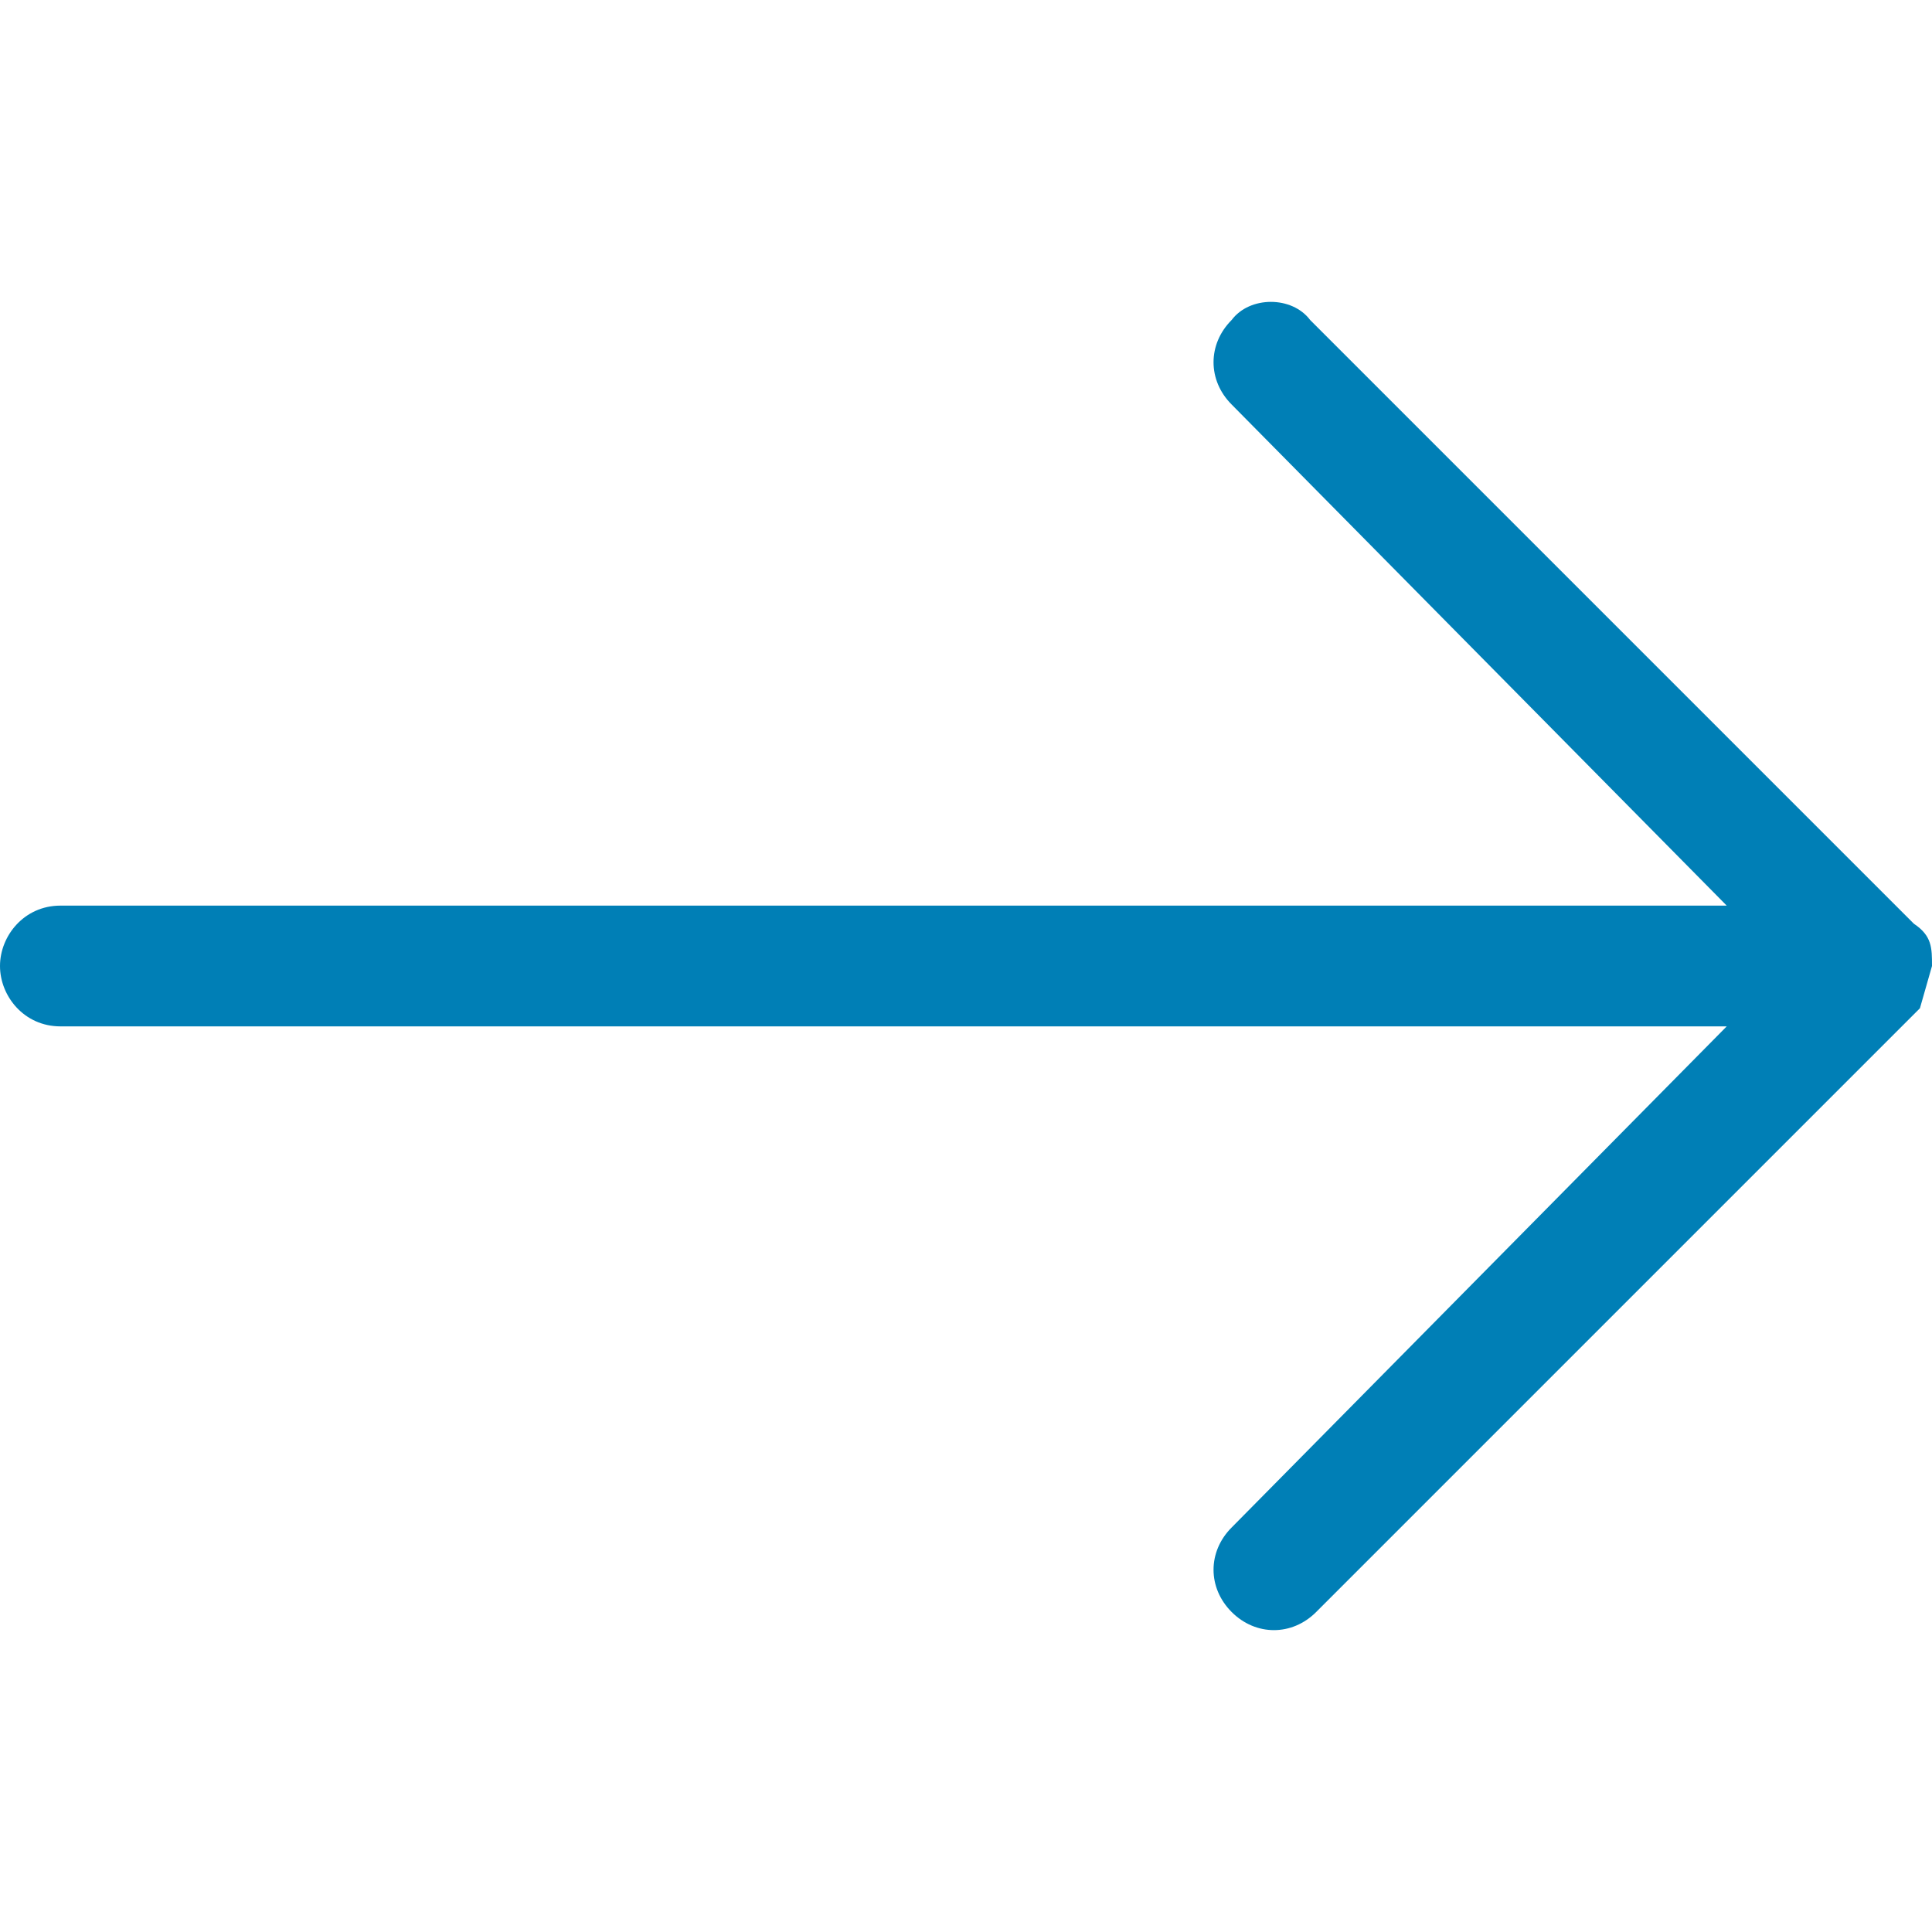
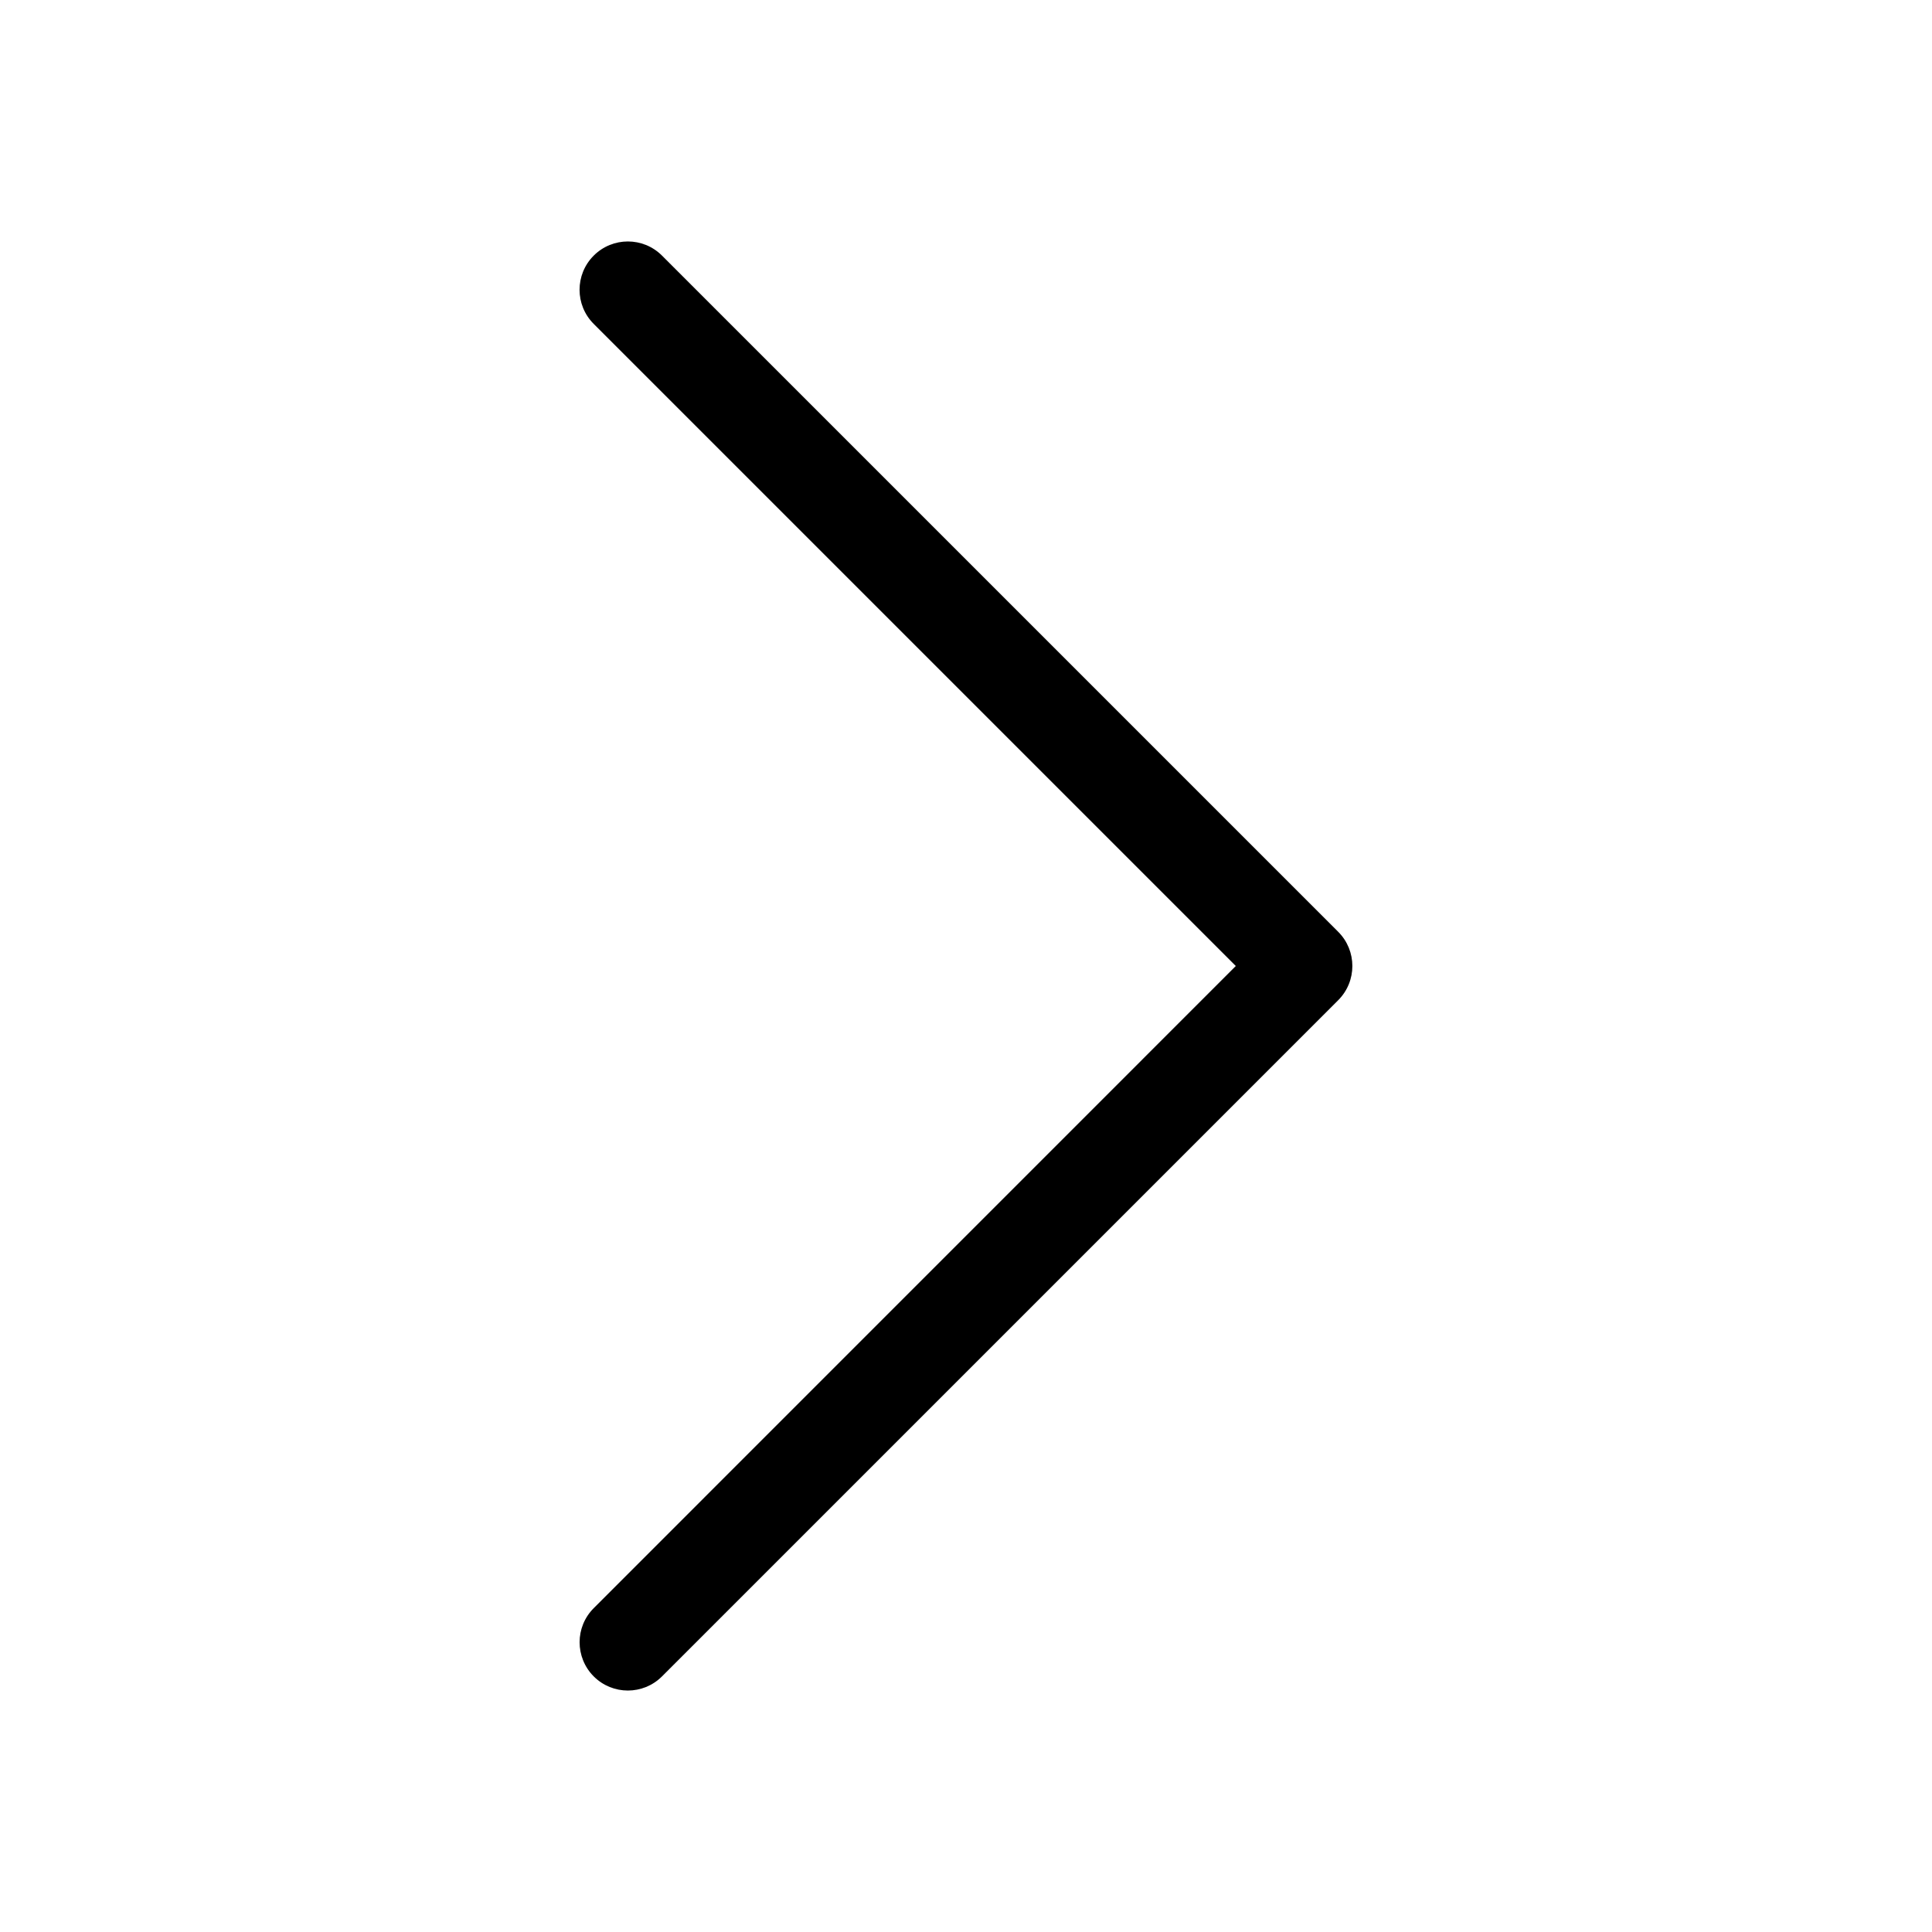
- <svg xmlns="http://www.w3.org/2000/svg" viewBox="0 0 32 32">
-   <path fill="#007fb6" fill-rule="evenodd" d="M32 16c0-.3 0-.5-.3-.7l-10-10c-.3-.4-1-.4-1.3 0-.4.4-.4 1 0 1.4l8.2 8.3H1c-.6 0-1 .5-1 1s.4 1 1 1h27.6l-8.2 8.3c-.4.4-.4 1 0 1.4.4.4 1 .4 1.4 0l10-10 .2-.7z" clip-rule="evenodd" />
+ <svg xmlns="http://www.w3.org/2000/svg" viewBox="0 0 256 256">
+   <path d="M76.8 217.6c0-1.64.63-3.27 1.88-4.52L163.75 128 78.67 42.92c-2.5-2.5-2.5-6.55 0-9.05s6.55-2.5 9.05 0l89.6 89.6c2.5 2.5 2.5 6.56 0 9.06l-89.6 89.6c-2.5 2.5-6.55 2.5-9.05 0-1.25-1.25-1.87-2.9-1.87-4.53z" />
</svg>
